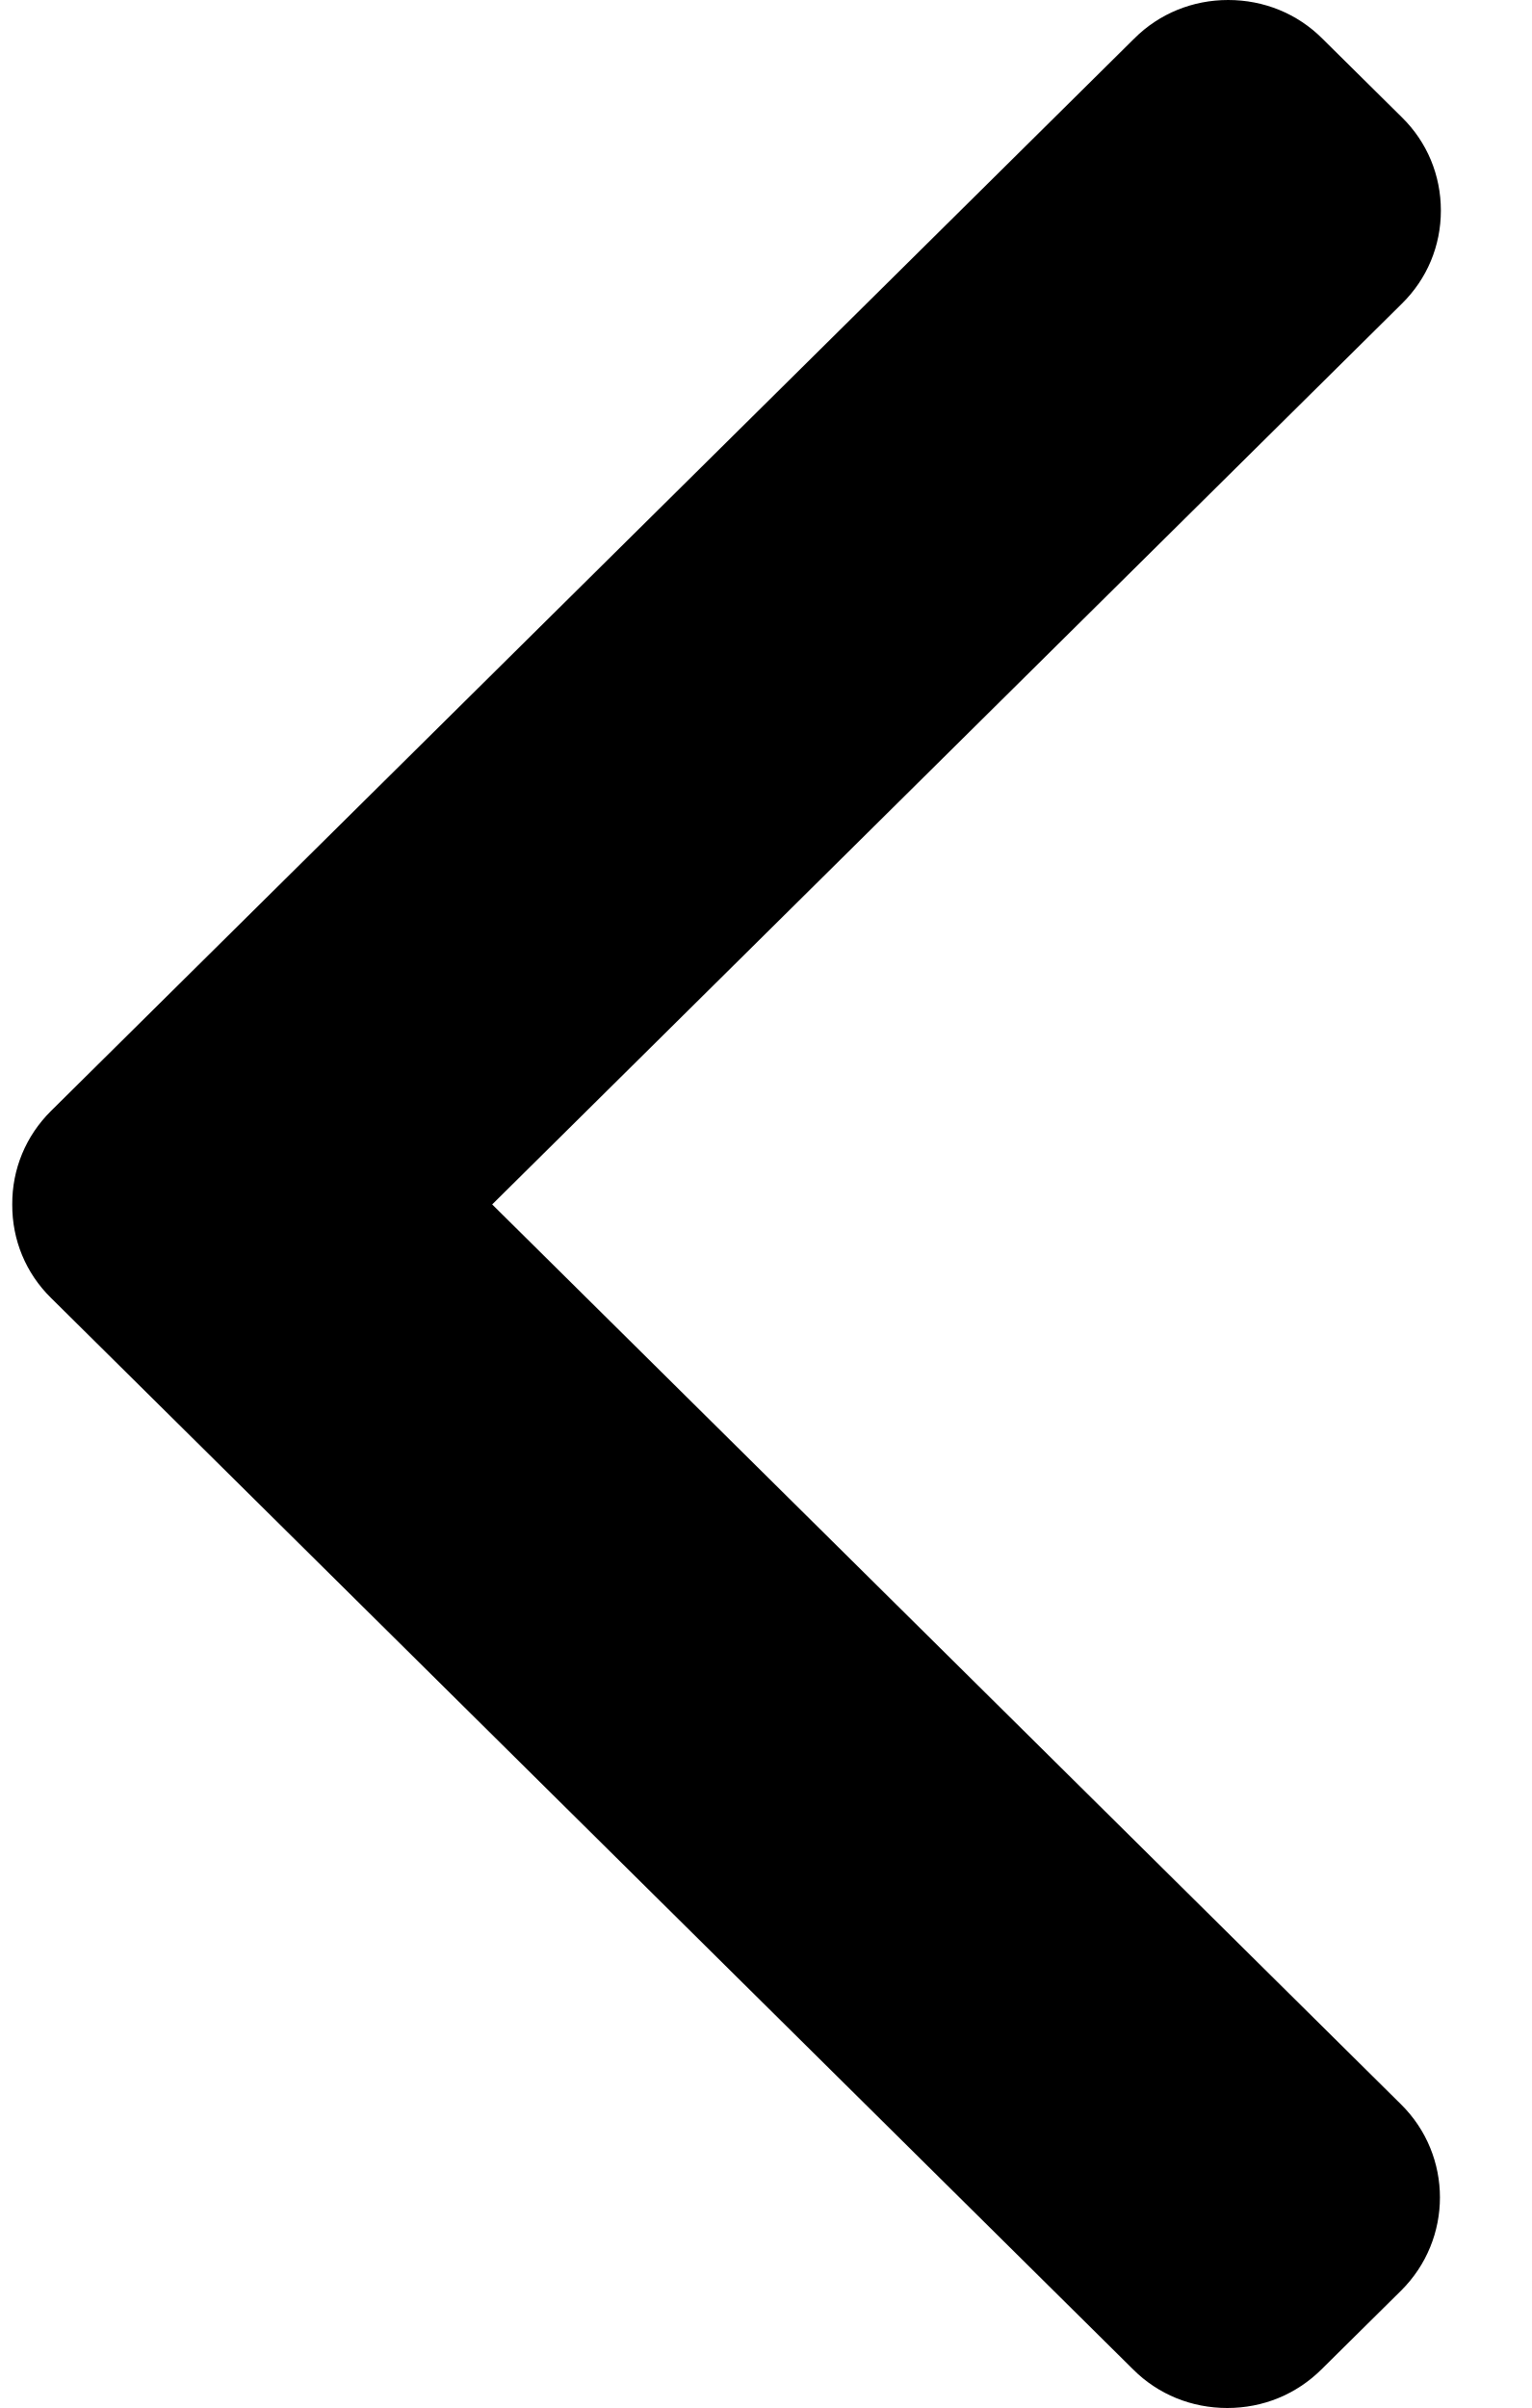
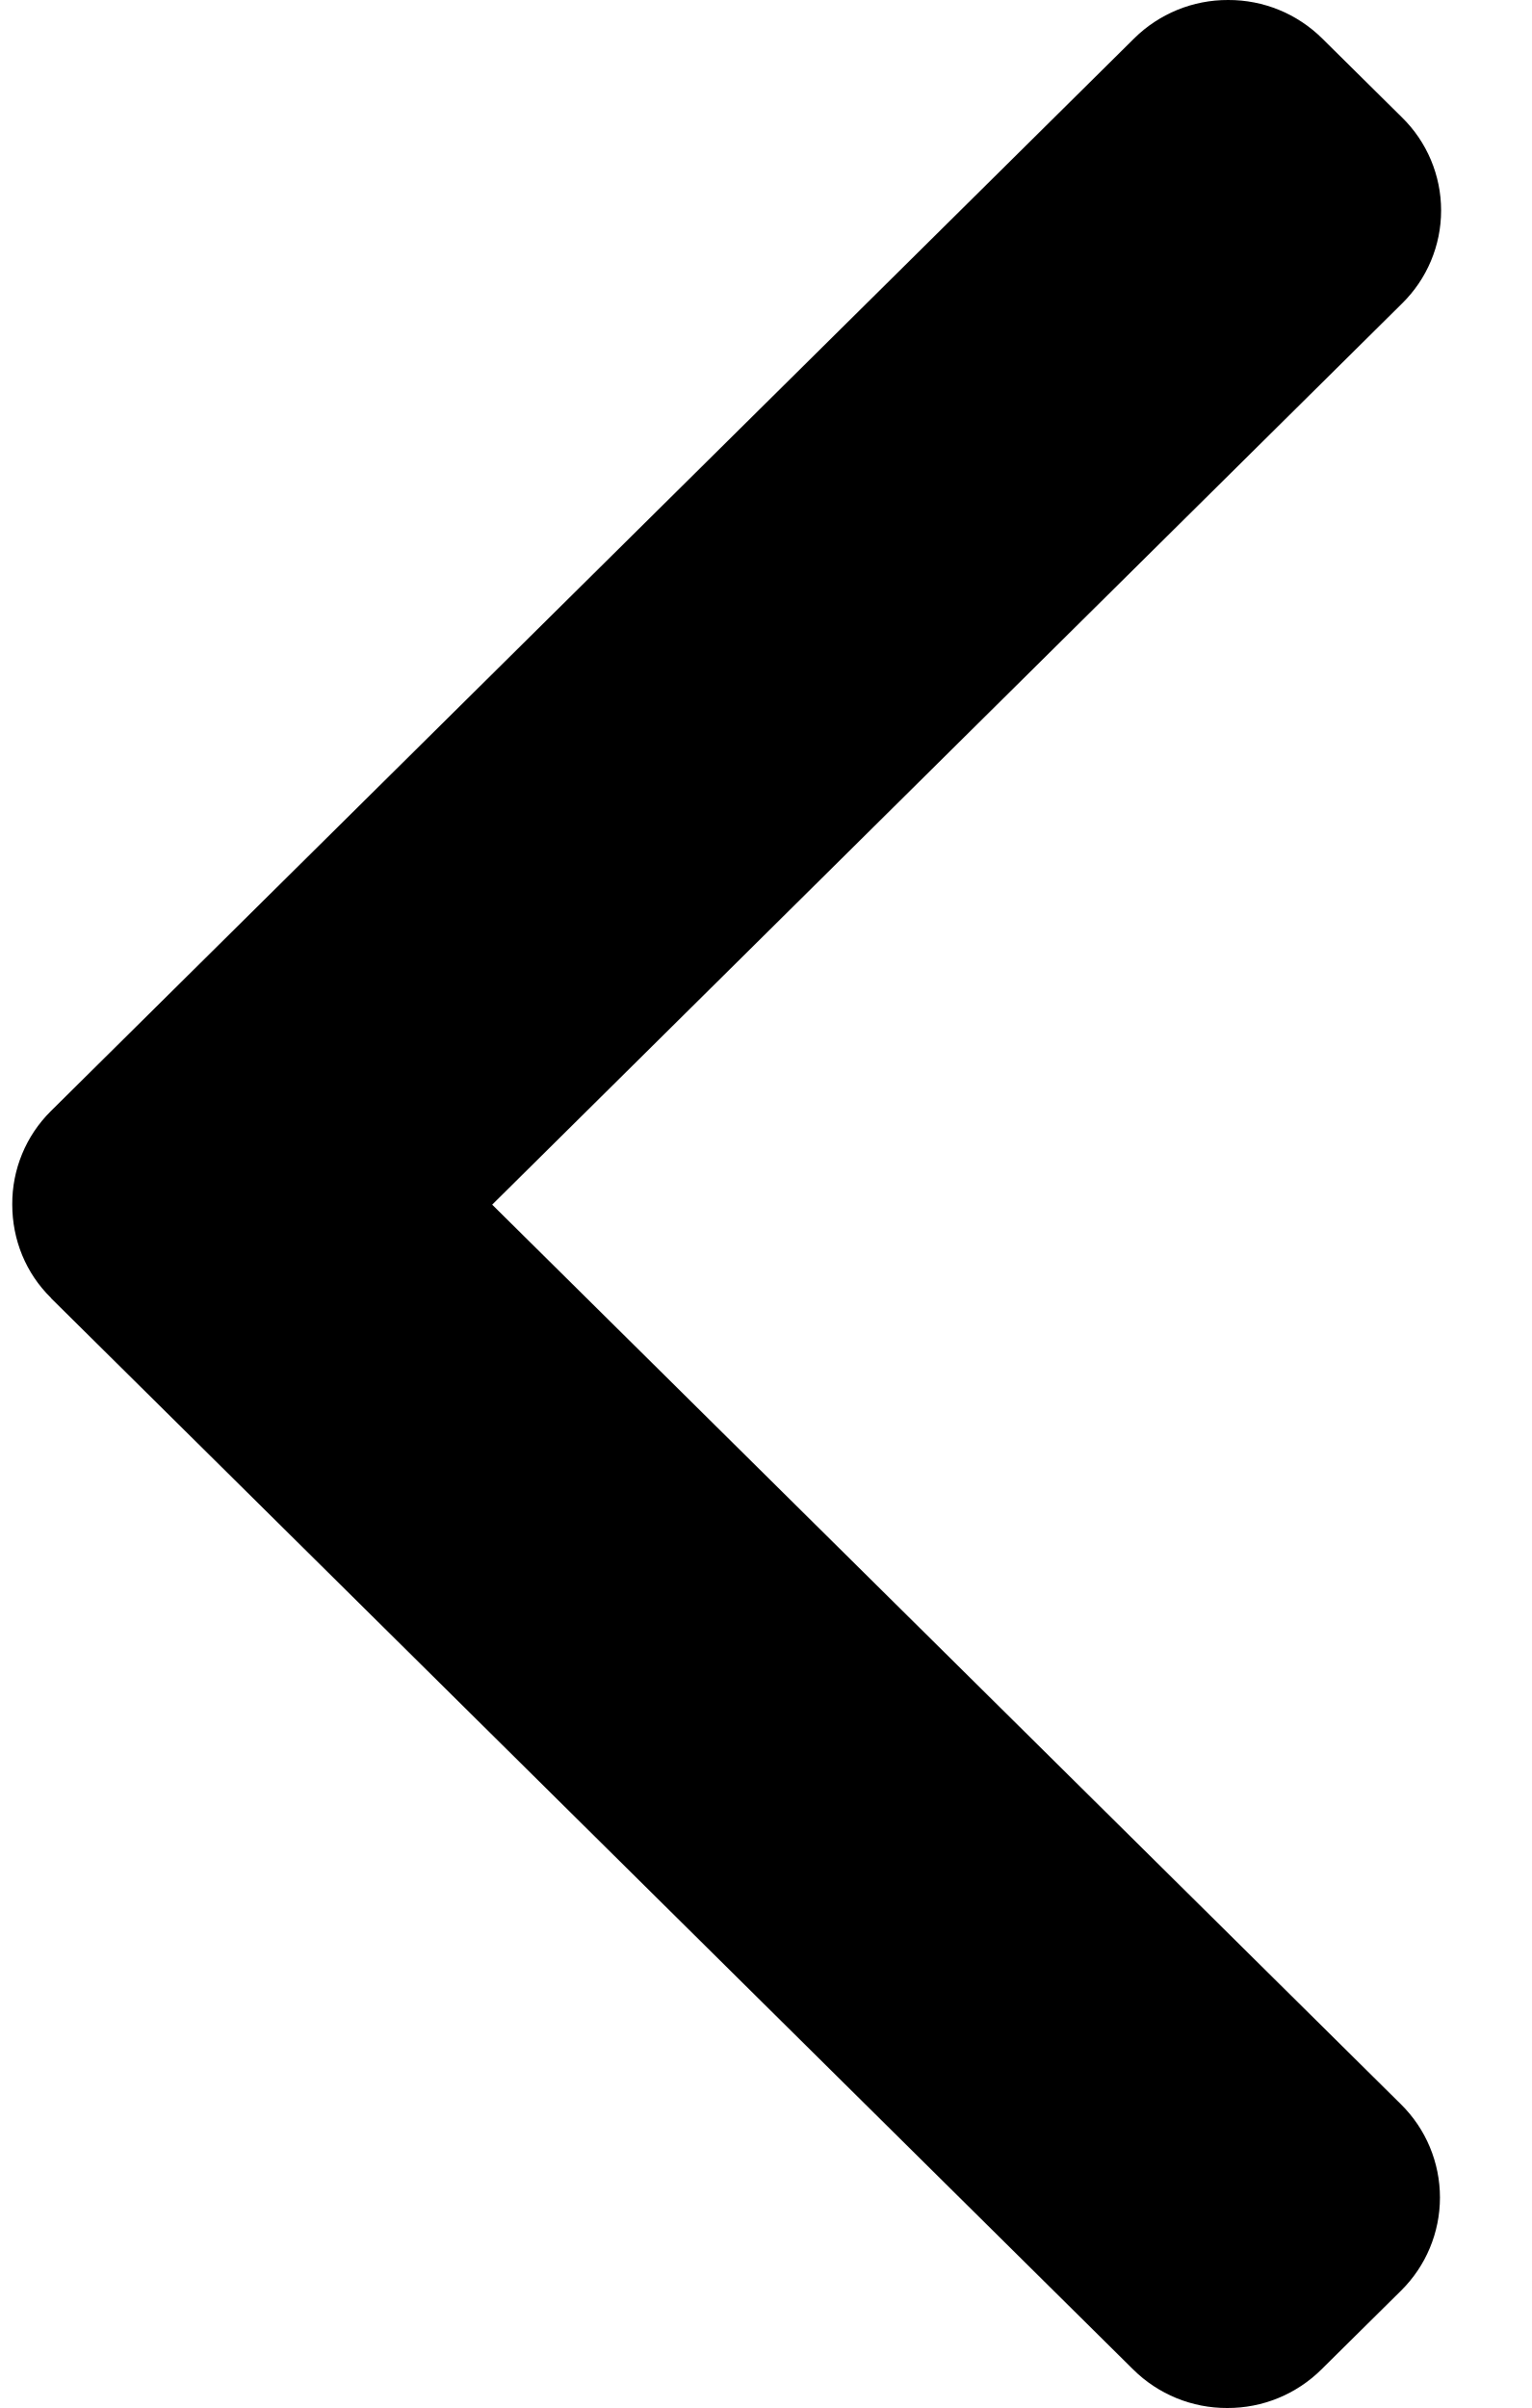
<svg xmlns="http://www.w3.org/2000/svg" width="7" height="11" viewBox="0 0 7 11">
-   <path d="M0.233 5.929L5.178 10.824C5.292 10.938 5.445 11 5.608 11C5.771 11 5.923 10.938 6.038 10.824L6.402 10.464C6.639 10.229 6.639 9.847 6.402 9.613L2.249 5.502L6.406 1.387C6.521 1.274 6.584 1.123 6.584 0.962C6.584 0.8 6.521 0.649 6.406 0.536L6.042 0.176C5.928 0.062 5.775 9.69076e-07 5.612 9.72177e-07C5.45 9.75277e-07 5.297 0.062 5.183 0.176L0.233 5.075C0.118 5.189 0.055 5.341 0.056 5.502C0.055 5.664 0.118 5.816 0.233 5.929Z" />
+   <path d="M.233 5.93l4.945 4.894a.607.607 0 00.43.176.607.607 0 00.43-.176l.364-.36a.598.598 0 000-.851l-4.153-4.11 4.157-4.116a.595.595 0 000-.851l-.364-.36A.607.607 0 005.612 0a.607.607 0 00-.43.176l-4.95 4.9a.595.595 0 00-.176.426c0 .162.062.314.177.427z" />
</svg>
